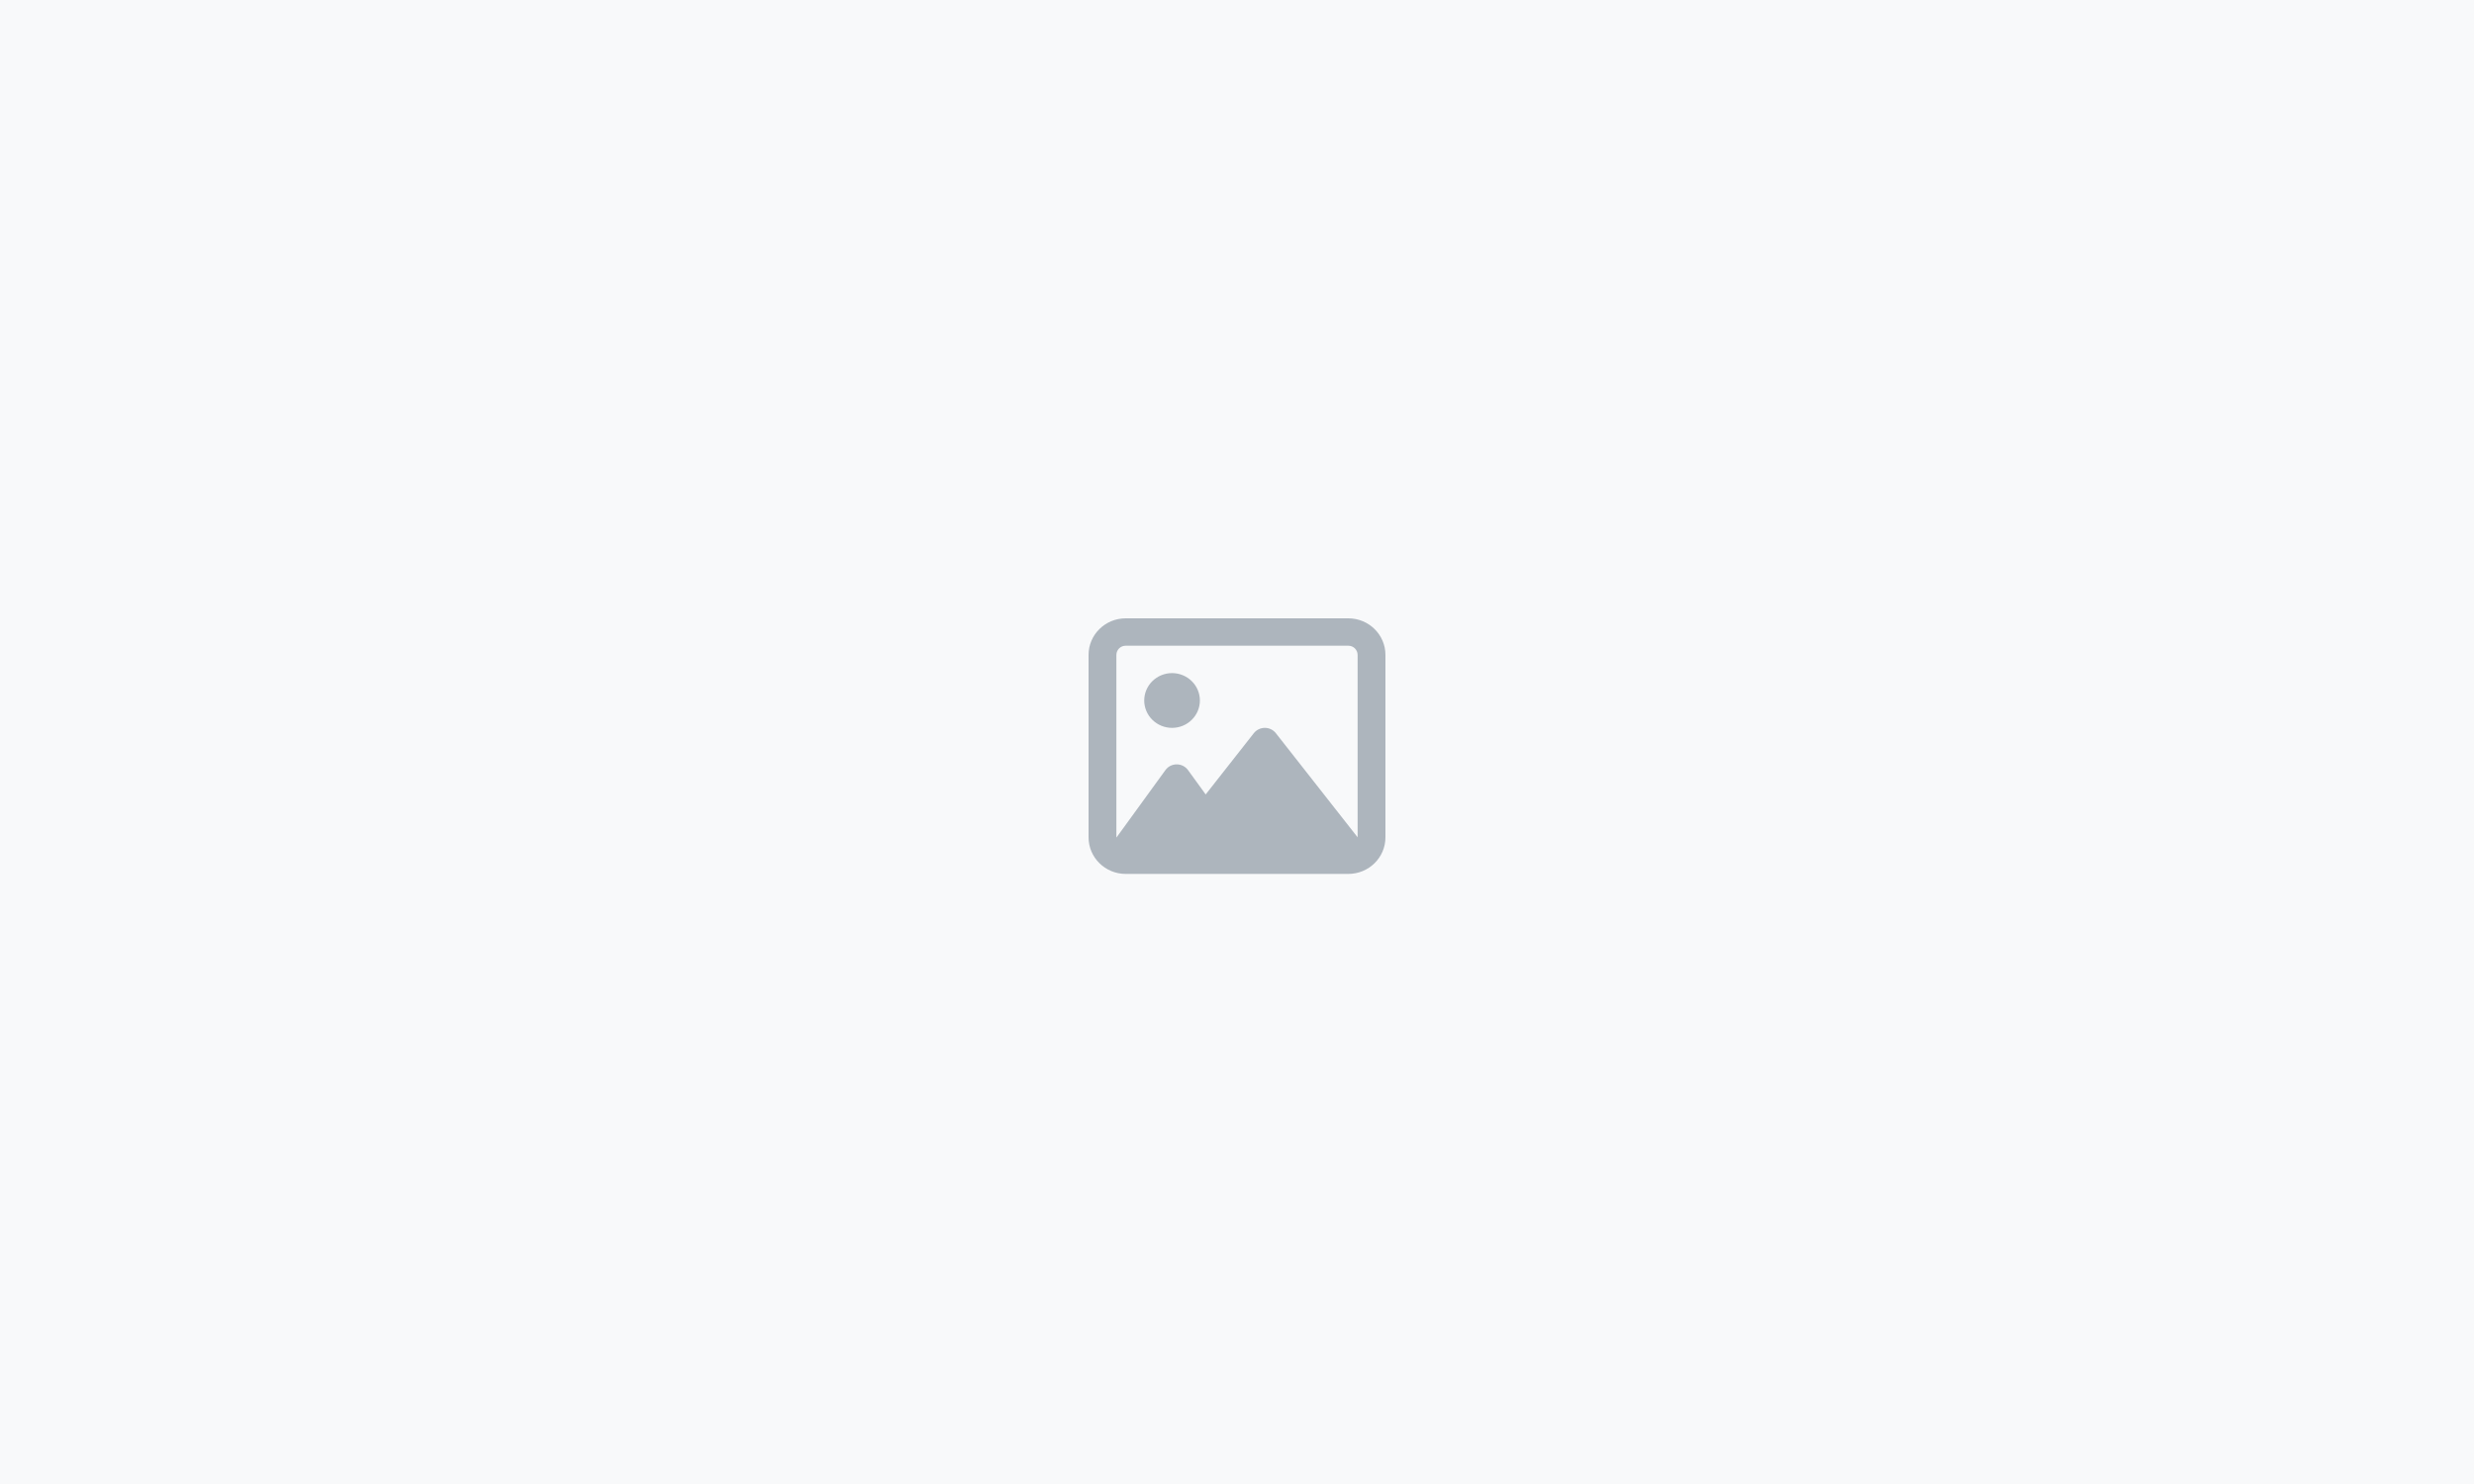
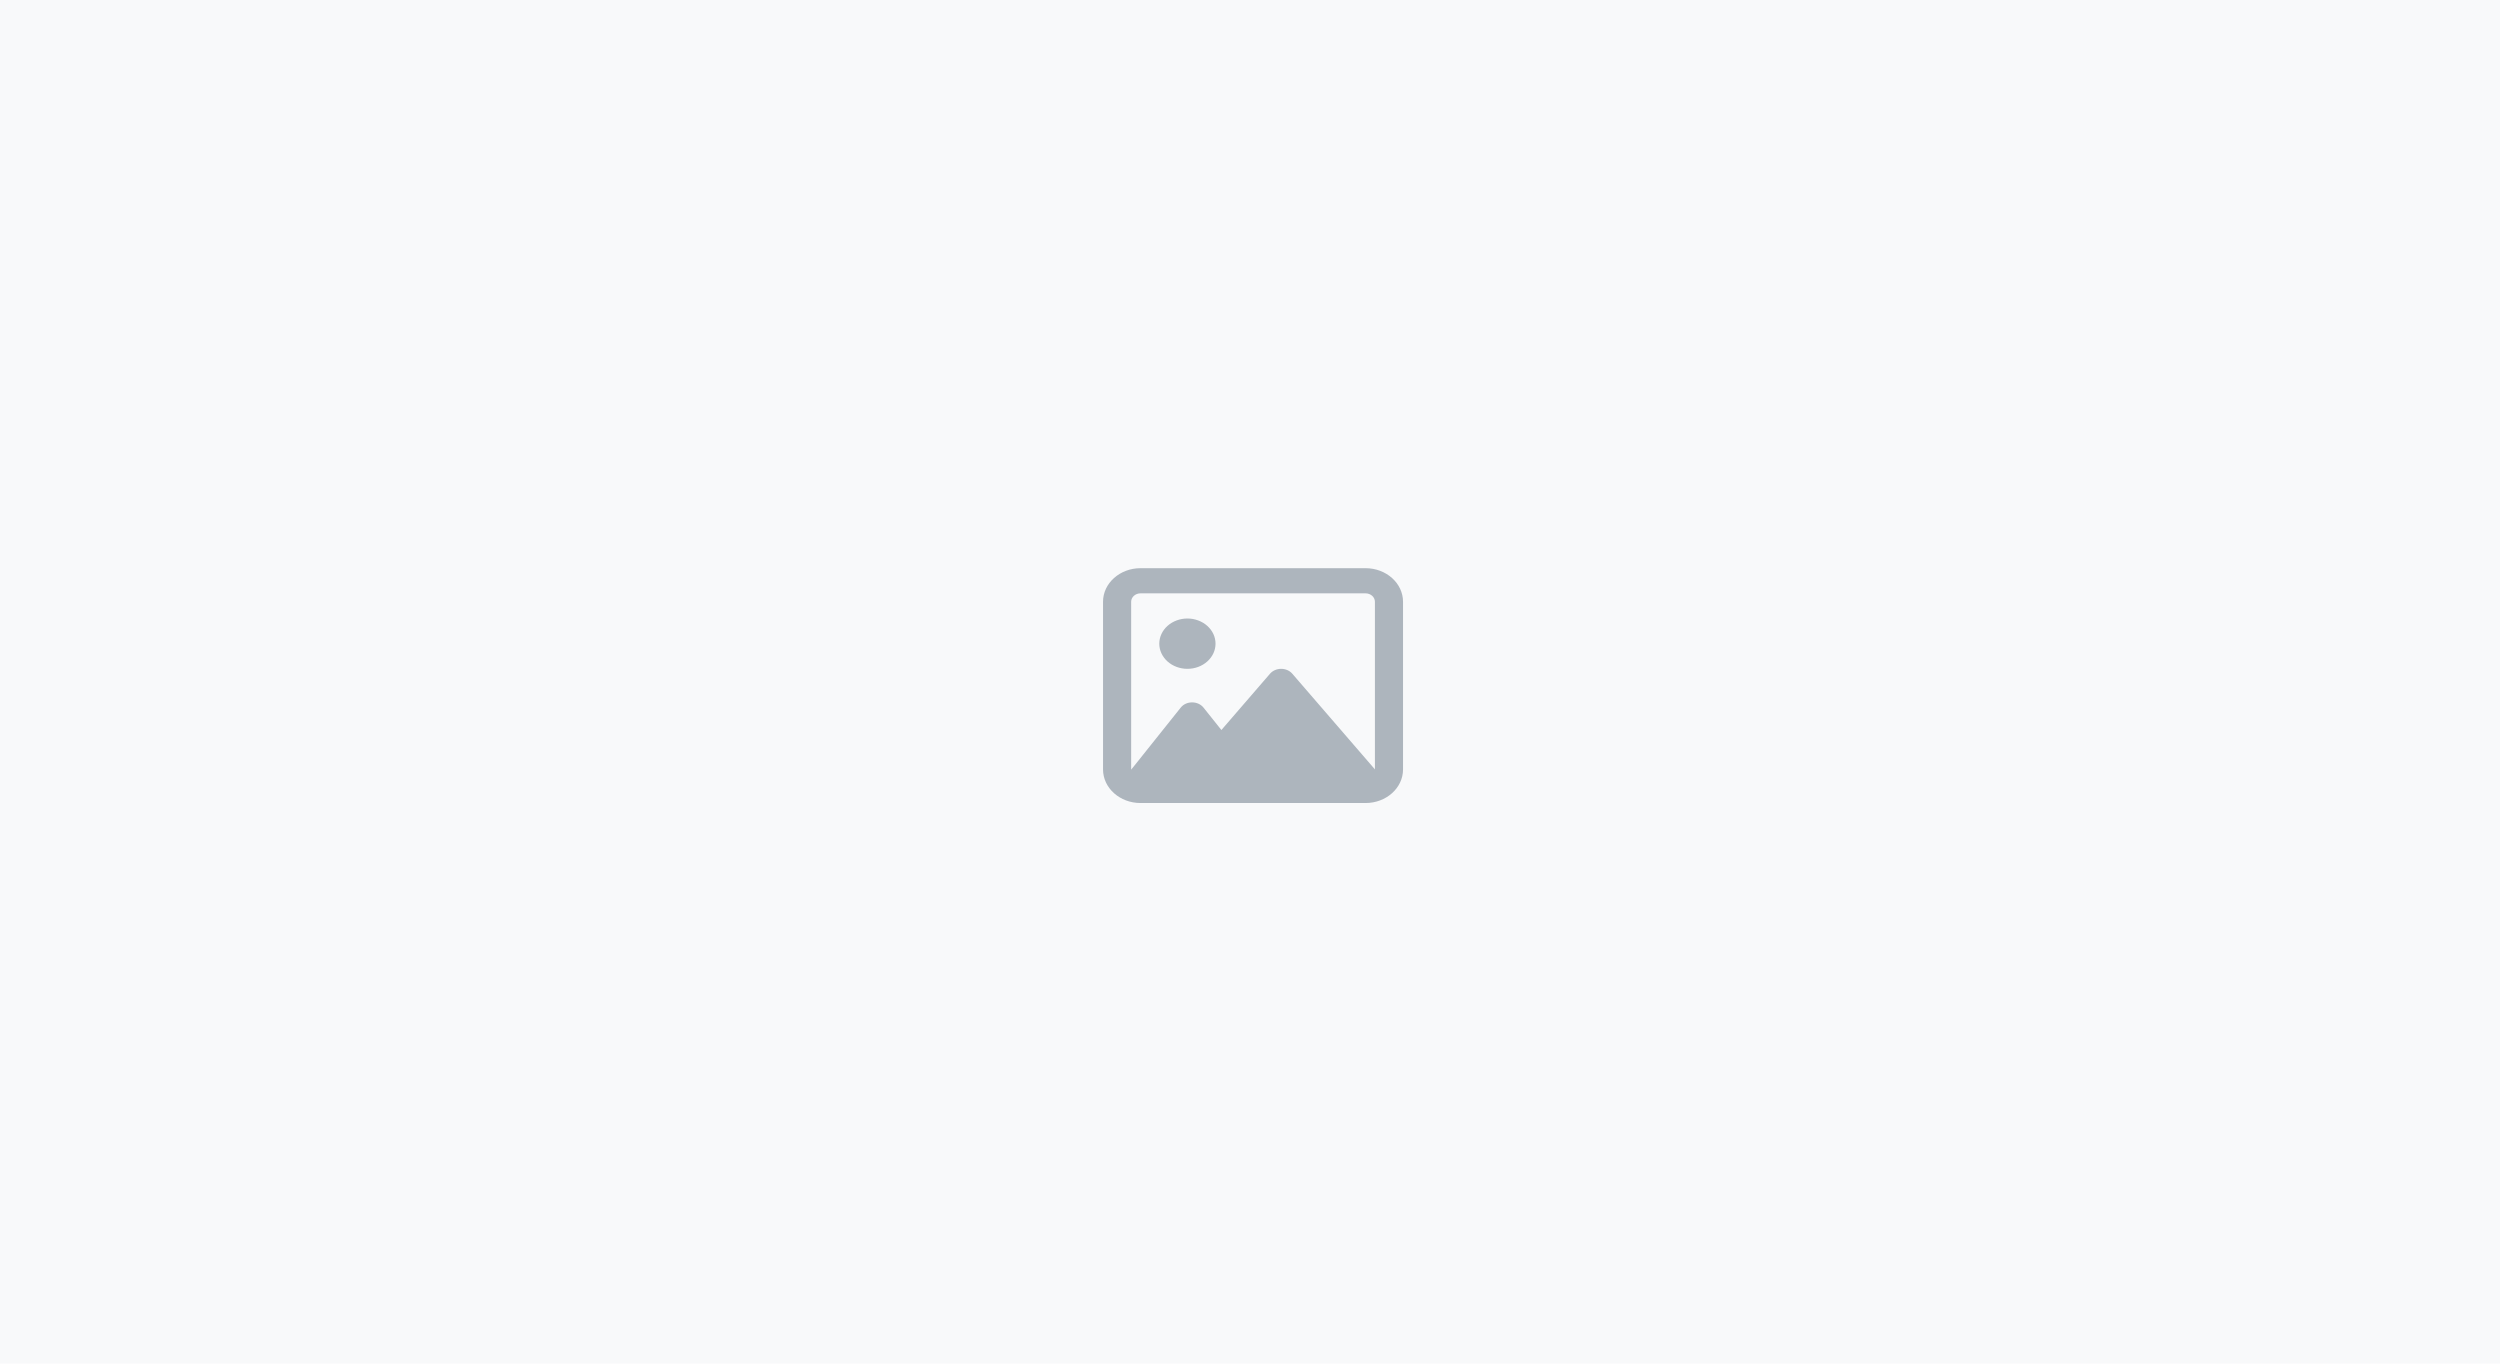
- <svg xmlns="http://www.w3.org/2000/svg" width="300" height="180" fill="none">
-   <path fill="#F8F9FA" d="M0 0h300v180H0z" />
-   <path fill="#ADB5BD" d="M163.5 78.321a1.12 1.12 0 0 1 1.125 1.108v22.129l-.352-.45-9.562-12.179a1.692 1.692 0 0 0-1.336-.643c-.52 0-1.013.235-1.336.643l-5.836 7.432-2.144-2.955a1.686 1.686 0 0 0-1.371-.692c-.549 0-1.055.256-1.372.7l-5.625 7.749-.316.429V79.429a1.12 1.12 0 0 1 1.125-1.108h27ZM136.5 75c-2.482 0-4.5 1.986-4.5 4.429v22.142c0 2.443 2.018 4.429 4.5 4.429h27c2.482 0 4.5-1.986 4.5-4.429V79.429c0-2.443-2.018-4.429-4.5-4.429h-27Zm5.625 13.286c.443 0 .882-.086 1.292-.253a3.376 3.376 0 0 0 1.094-.72c.314-.309.562-.675.732-1.078a3.268 3.268 0 0 0 0-2.542 3.317 3.317 0 0 0-.732-1.077 3.376 3.376 0 0 0-1.094-.72 3.428 3.428 0 0 0-2.584 0 3.376 3.376 0 0 0-1.094.72 3.317 3.317 0 0 0-.732 1.077 3.269 3.269 0 0 0 0 2.542c.17.403.418.77.732 1.078.313.308.685.553 1.094.72.41.167.849.253 1.292.253Z" />
+ <svg xmlns="http://www.w3.org/2000/svg" width="330" height="180" viewBox="0 0 330 180" fill="none">
+   <rect width="330" height="180" fill="#F8F9FA" />
+   <path d="M180.25 78.321C180.931 78.321 181.488 78.82 181.488 79.429V101.558L181.101 101.108L170.582 88.929C170.234 88.521 169.685 88.286 169.113 88.286C168.54 88.286 167.999 88.521 167.643 88.929L161.224 96.361L158.865 93.406C158.517 92.97 157.96 92.714 157.356 92.714C156.753 92.714 156.196 92.97 155.848 93.413L149.661 101.163L149.313 101.592V101.571V79.429C149.313 78.82 149.869 78.321 150.55 78.321H180.25ZM150.55 75C147.82 75 145.6 76.986 145.6 79.429V101.571C145.6 104.014 147.82 106 150.55 106H180.25C182.98 106 185.2 104.014 185.2 101.571V79.429C185.2 76.986 182.98 75 180.25 75H150.55ZM156.738 88.286C157.225 88.286 157.708 88.2 158.158 88.033C158.609 87.866 159.018 87.621 159.363 87.313C159.707 87.004 159.981 86.638 160.168 86.235C160.354 85.832 160.45 85.4 160.45 84.964C160.45 84.528 160.354 84.096 160.168 83.693C159.981 83.29 159.707 82.924 159.363 82.616C159.018 82.307 158.609 82.063 158.158 81.896C157.708 81.729 157.225 81.643 156.738 81.643C156.25 81.643 155.767 81.729 155.317 81.896C154.866 82.063 154.457 82.307 154.112 82.616C153.768 82.924 153.494 83.29 153.308 83.693C153.121 84.096 153.025 84.528 153.025 84.964C153.025 85.4 153.121 85.832 153.308 86.235C153.494 86.638 153.768 87.004 154.112 87.313C154.457 87.621 154.866 87.866 155.317 88.033C155.767 88.2 156.25 88.286 156.738 88.286Z" fill="#ADB5BD" />
</svg>
